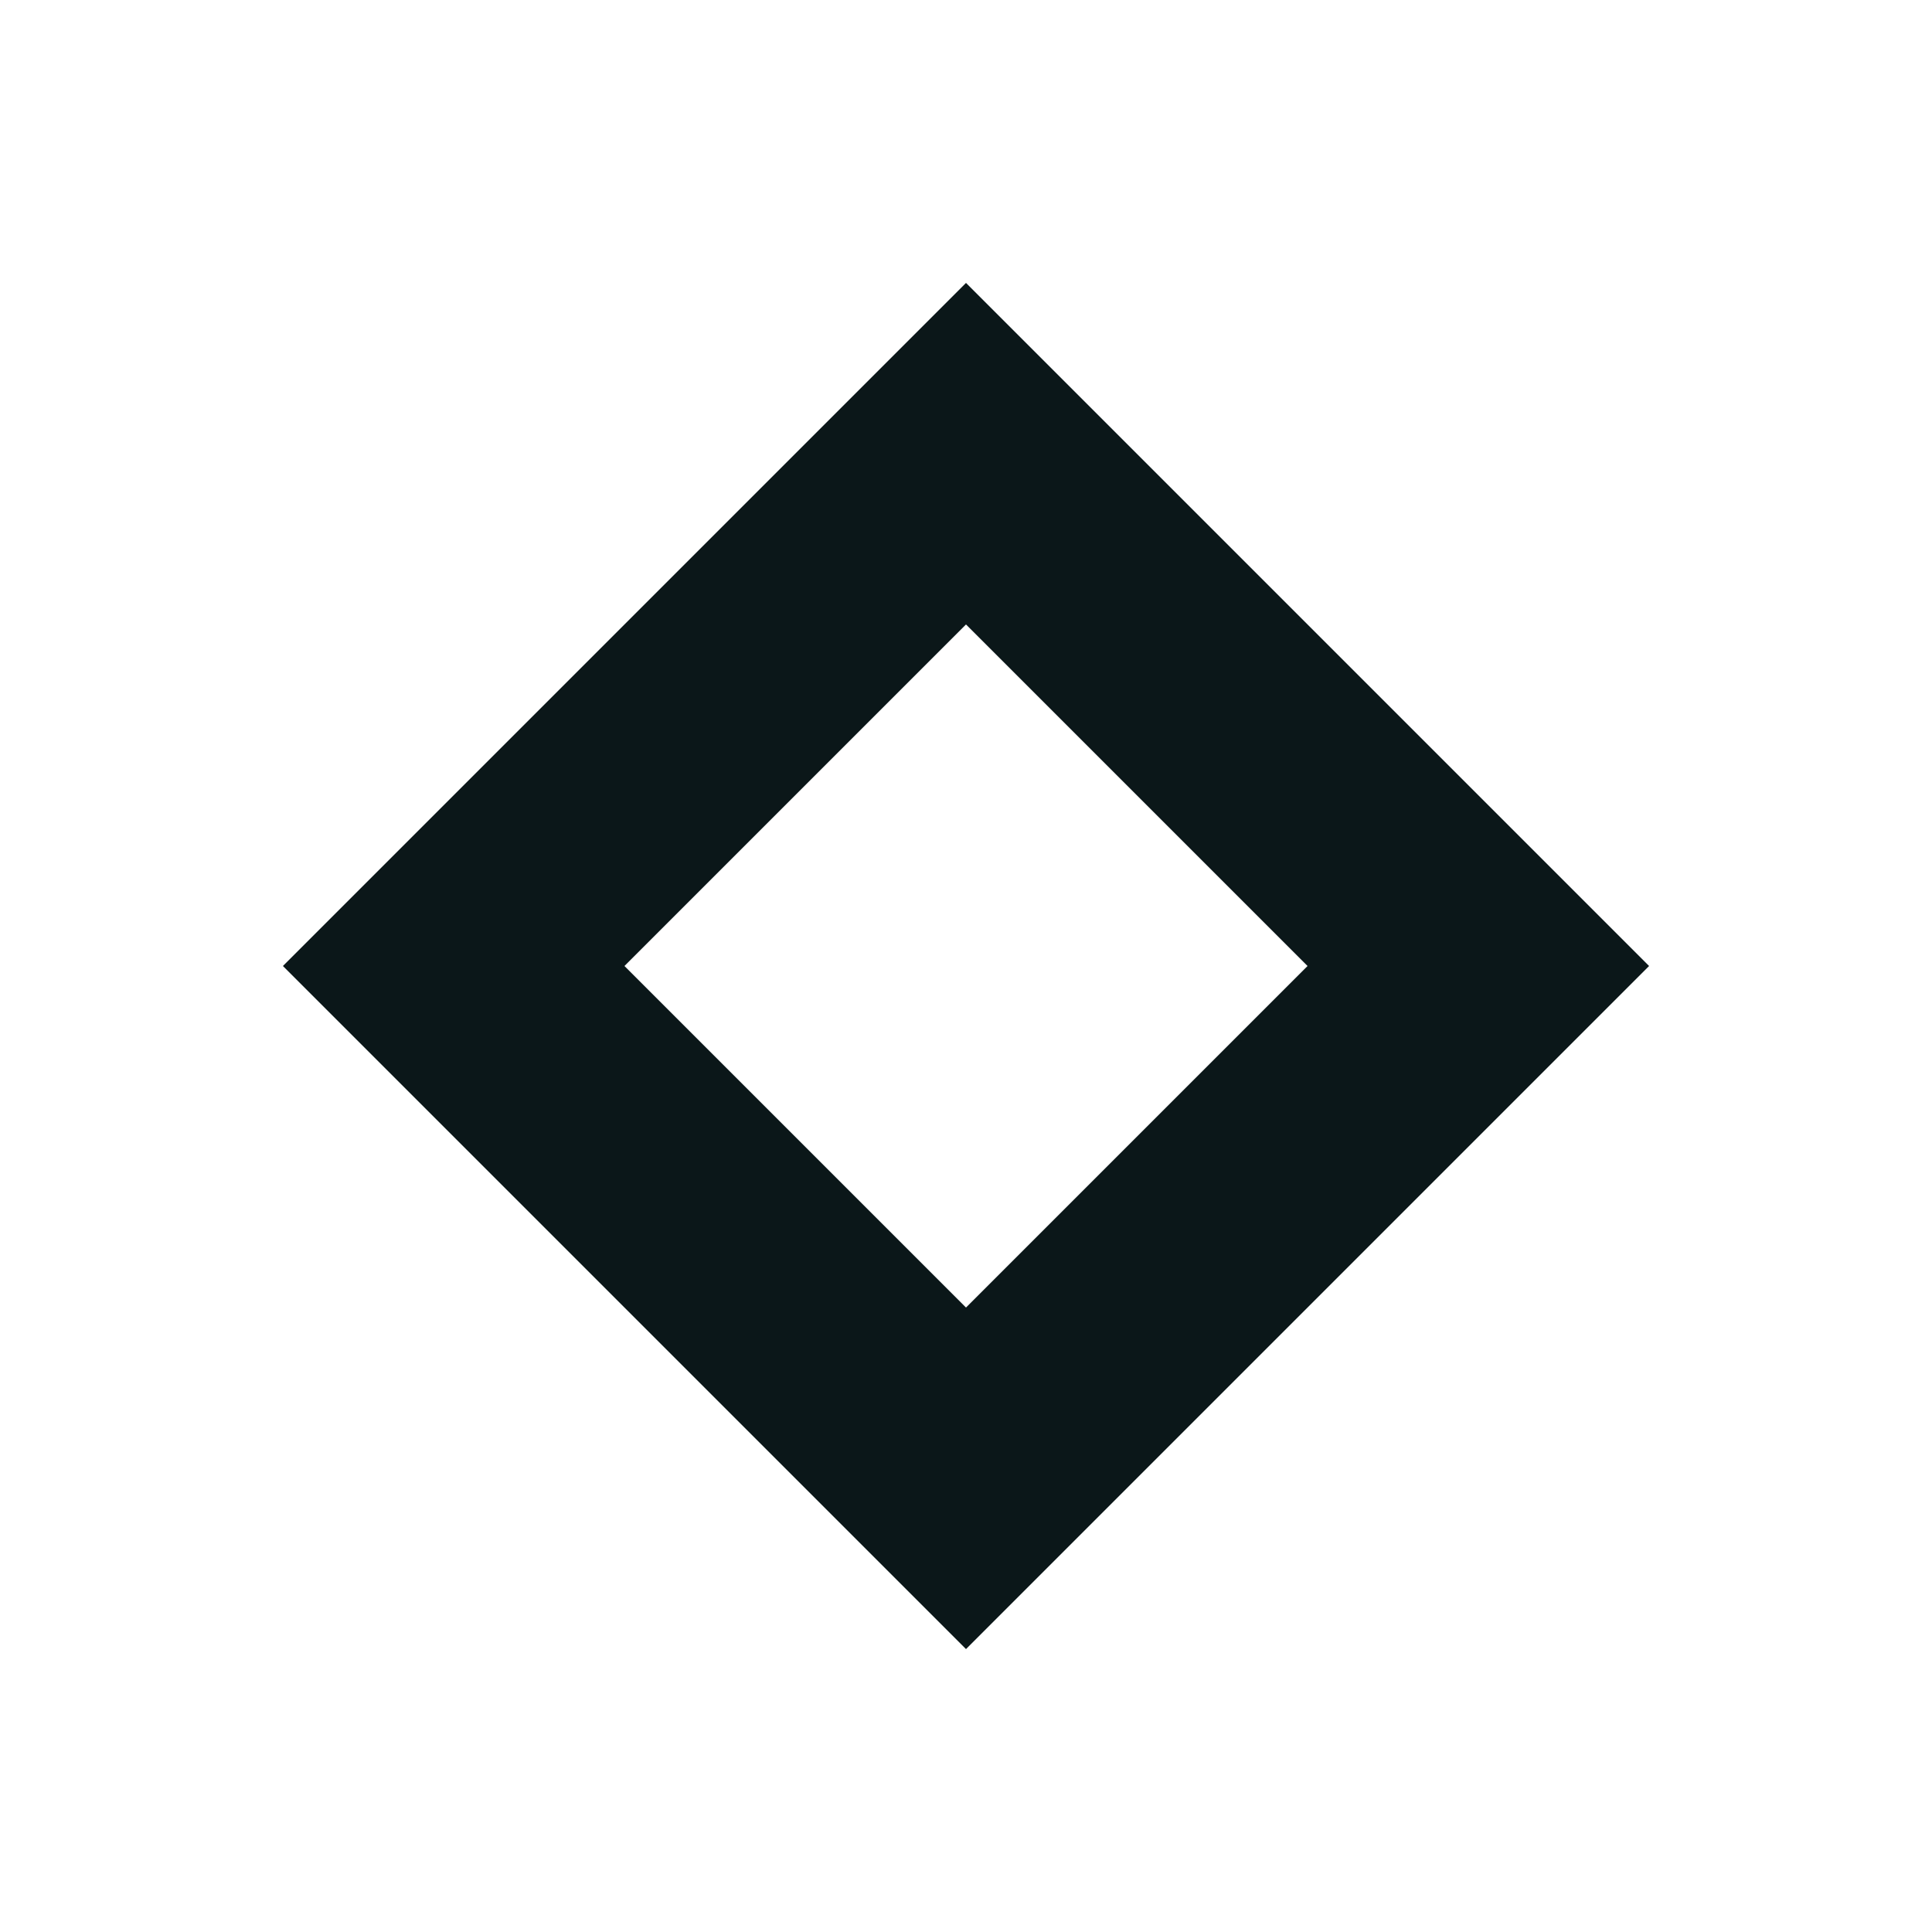
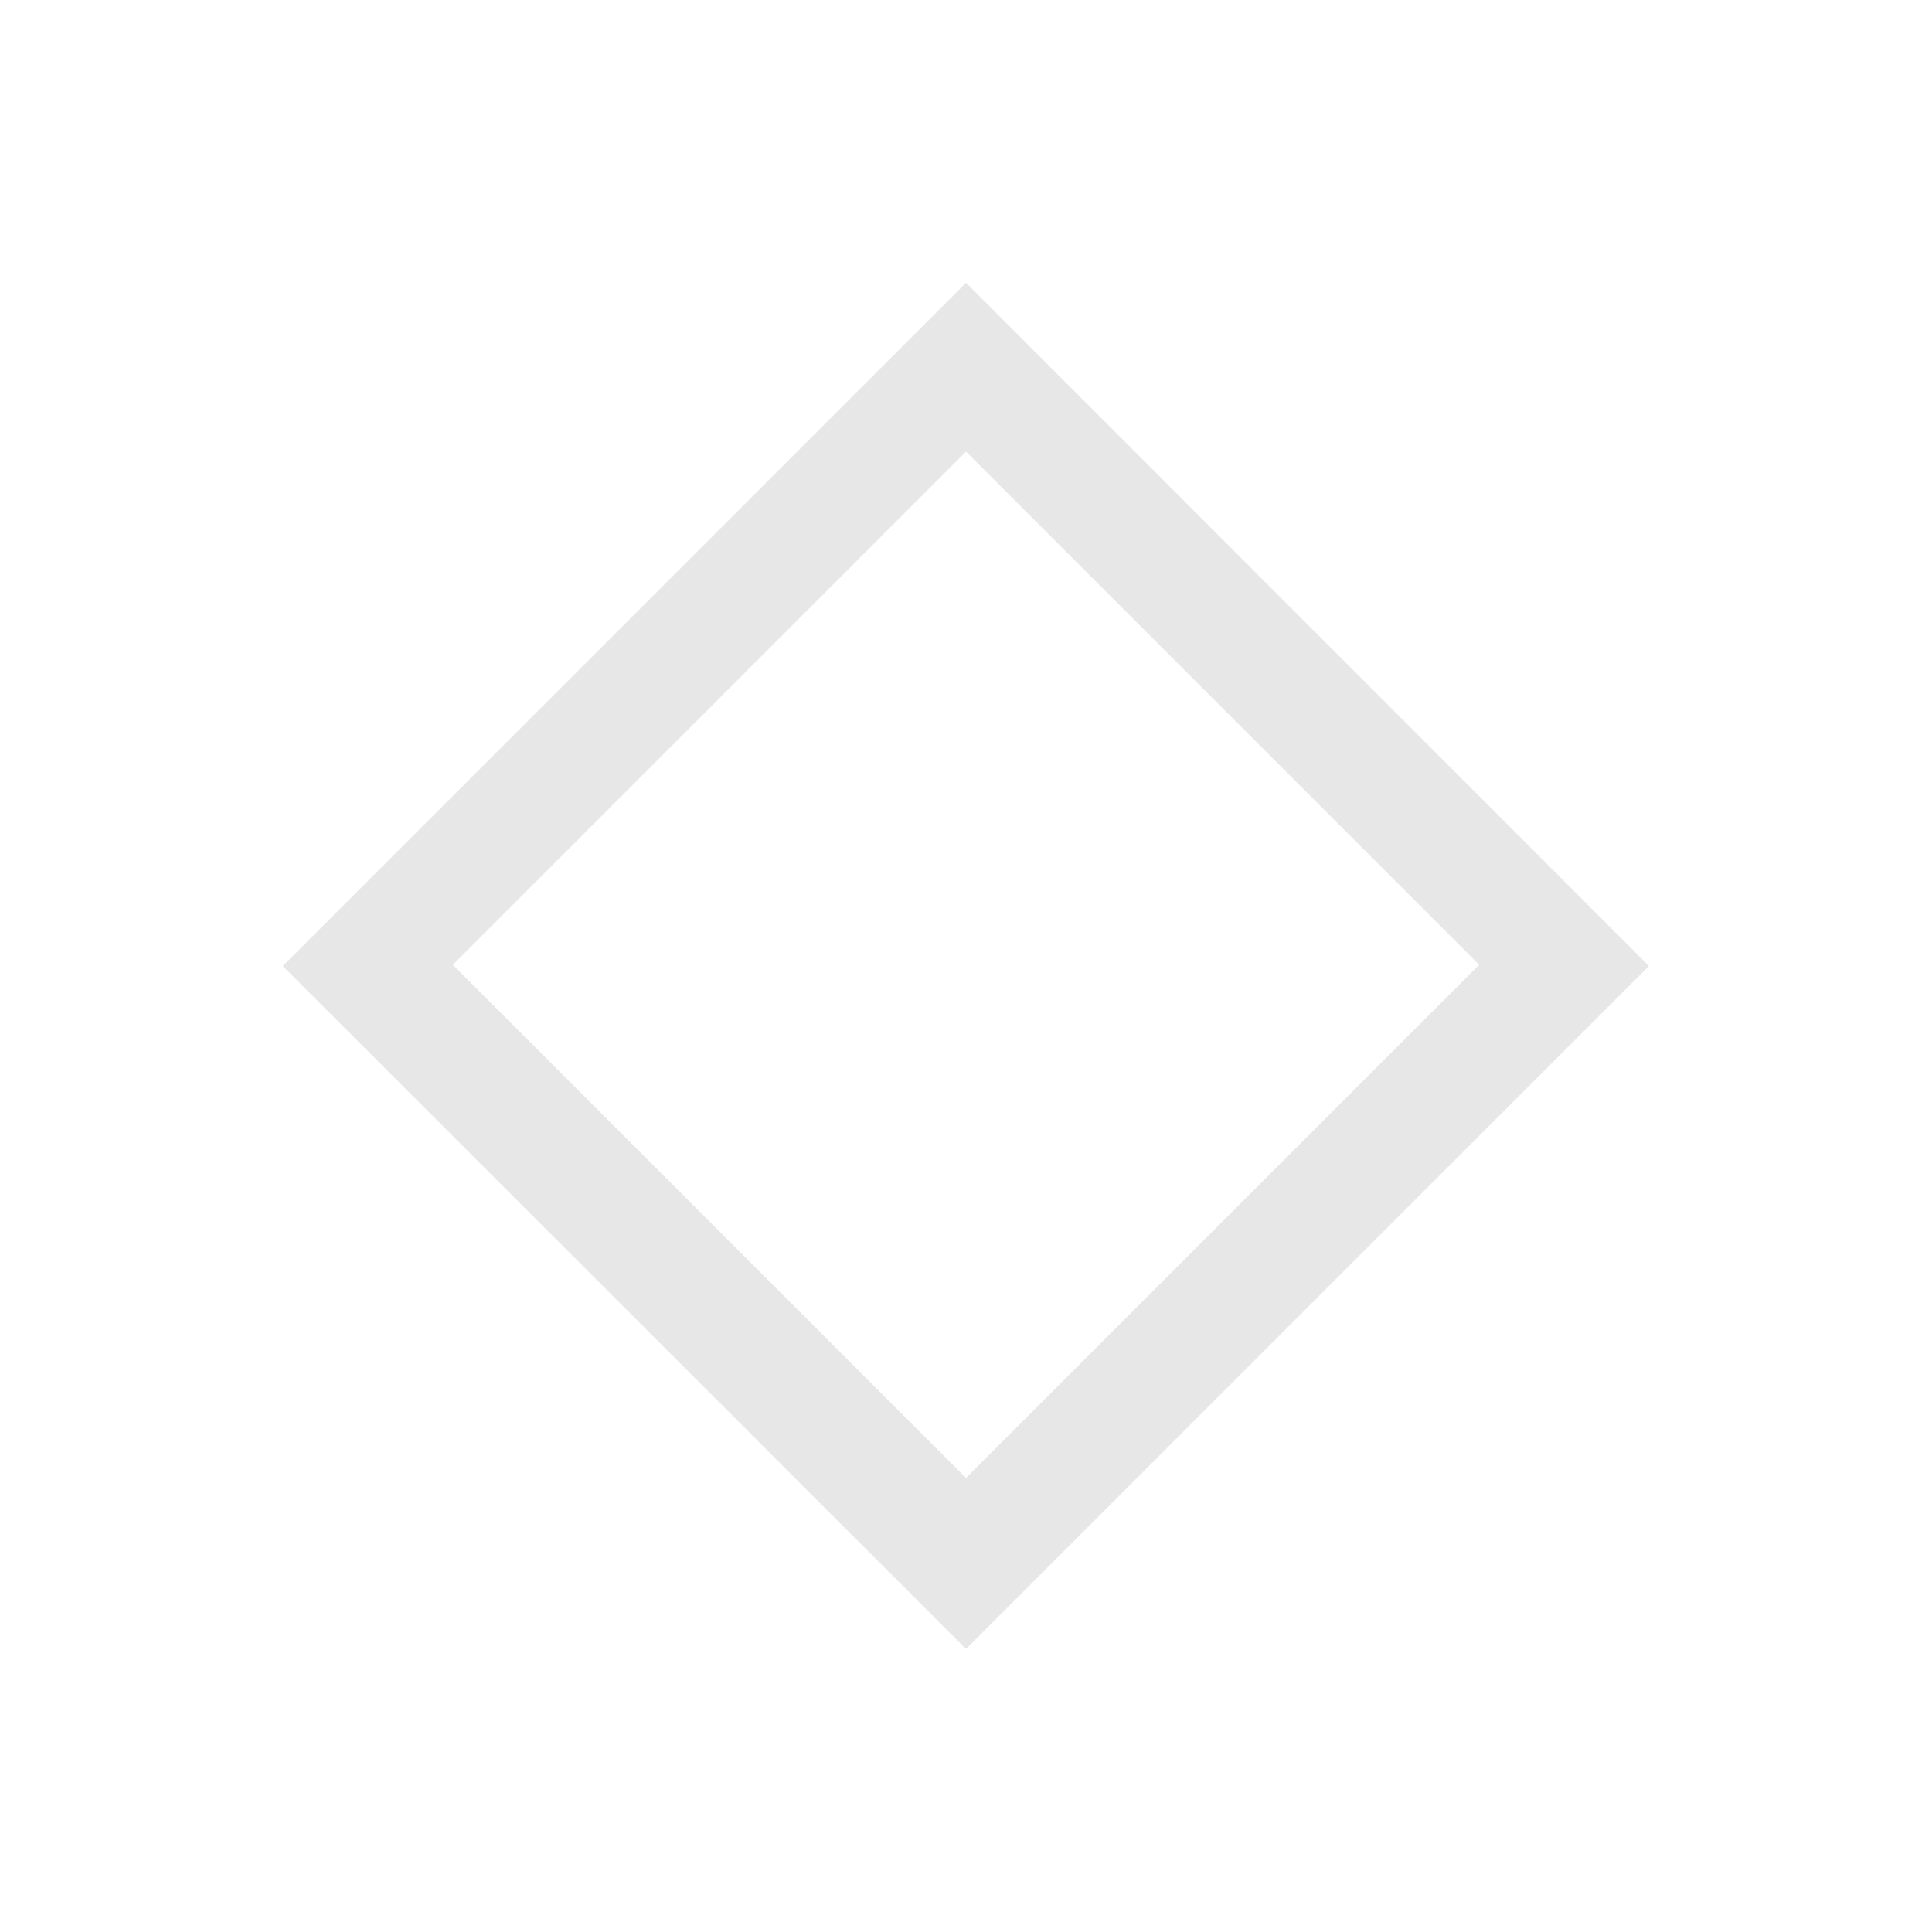
- <svg xmlns="http://www.w3.org/2000/svg" version="1.1" id="Uploaded to svgrepo.com" width="800px" height="800px" viewBox="0 0 32 32" xml:space="preserve">
+ <svg xmlns="http://www.w3.org/2000/svg" version="1.1" id="Uploaded_to_svgrepo.com" x="0px" y="0px" viewBox="0 0 800 800" style="enable-background:new 0 0 800 800;" xml:space="preserve">
  <style type="text/css">
- 	.afiado_een{fill:#0B1719;}
+ 	.st0{fill:#E7E7E7;}
</style>
-   <path class="afiado_een" d="M16,4.686L4.686,16L16,27.314L27.314,16L16,4.686z M10.343,16L16,10.343L21.657,16L16,21.657L10.343,16z  " />
+   <path class="st0" d="M400,117.1L117.1,400L400,682.8L682.8,400L400,117.1z M187.5,399.5L400,187l212.5,212.5L400,612L187.5,399.5z" />
</svg>
